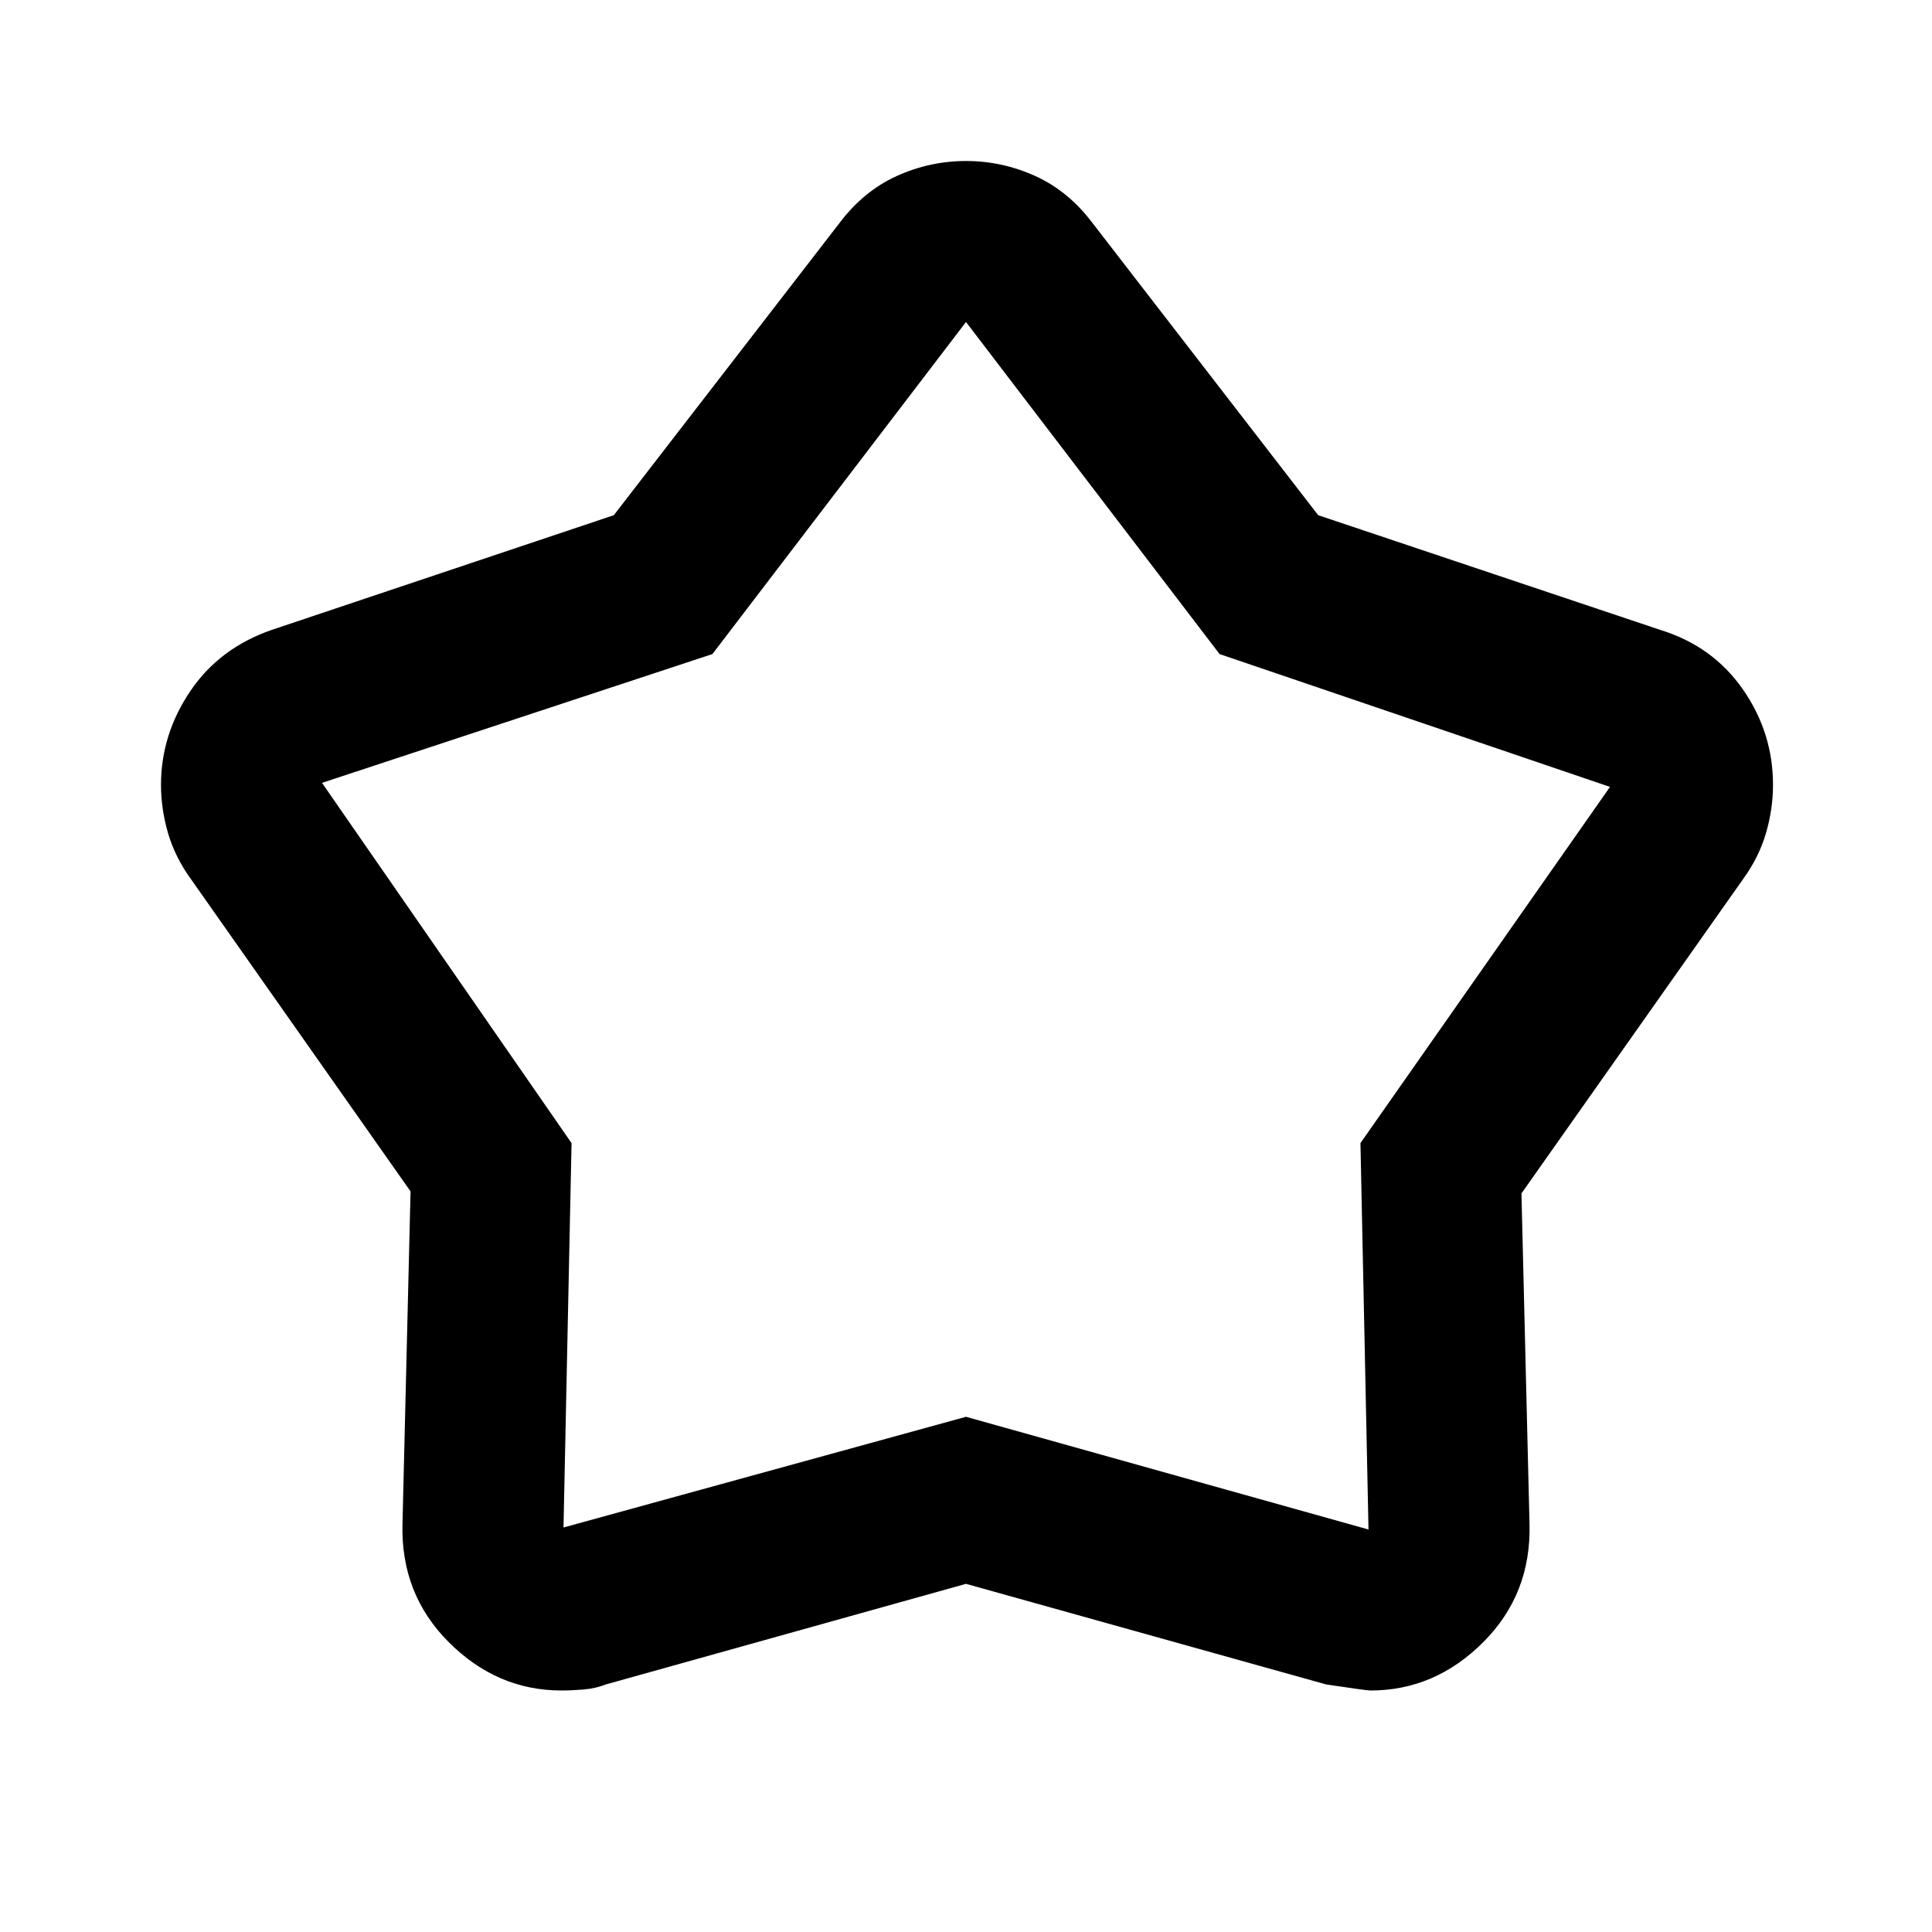
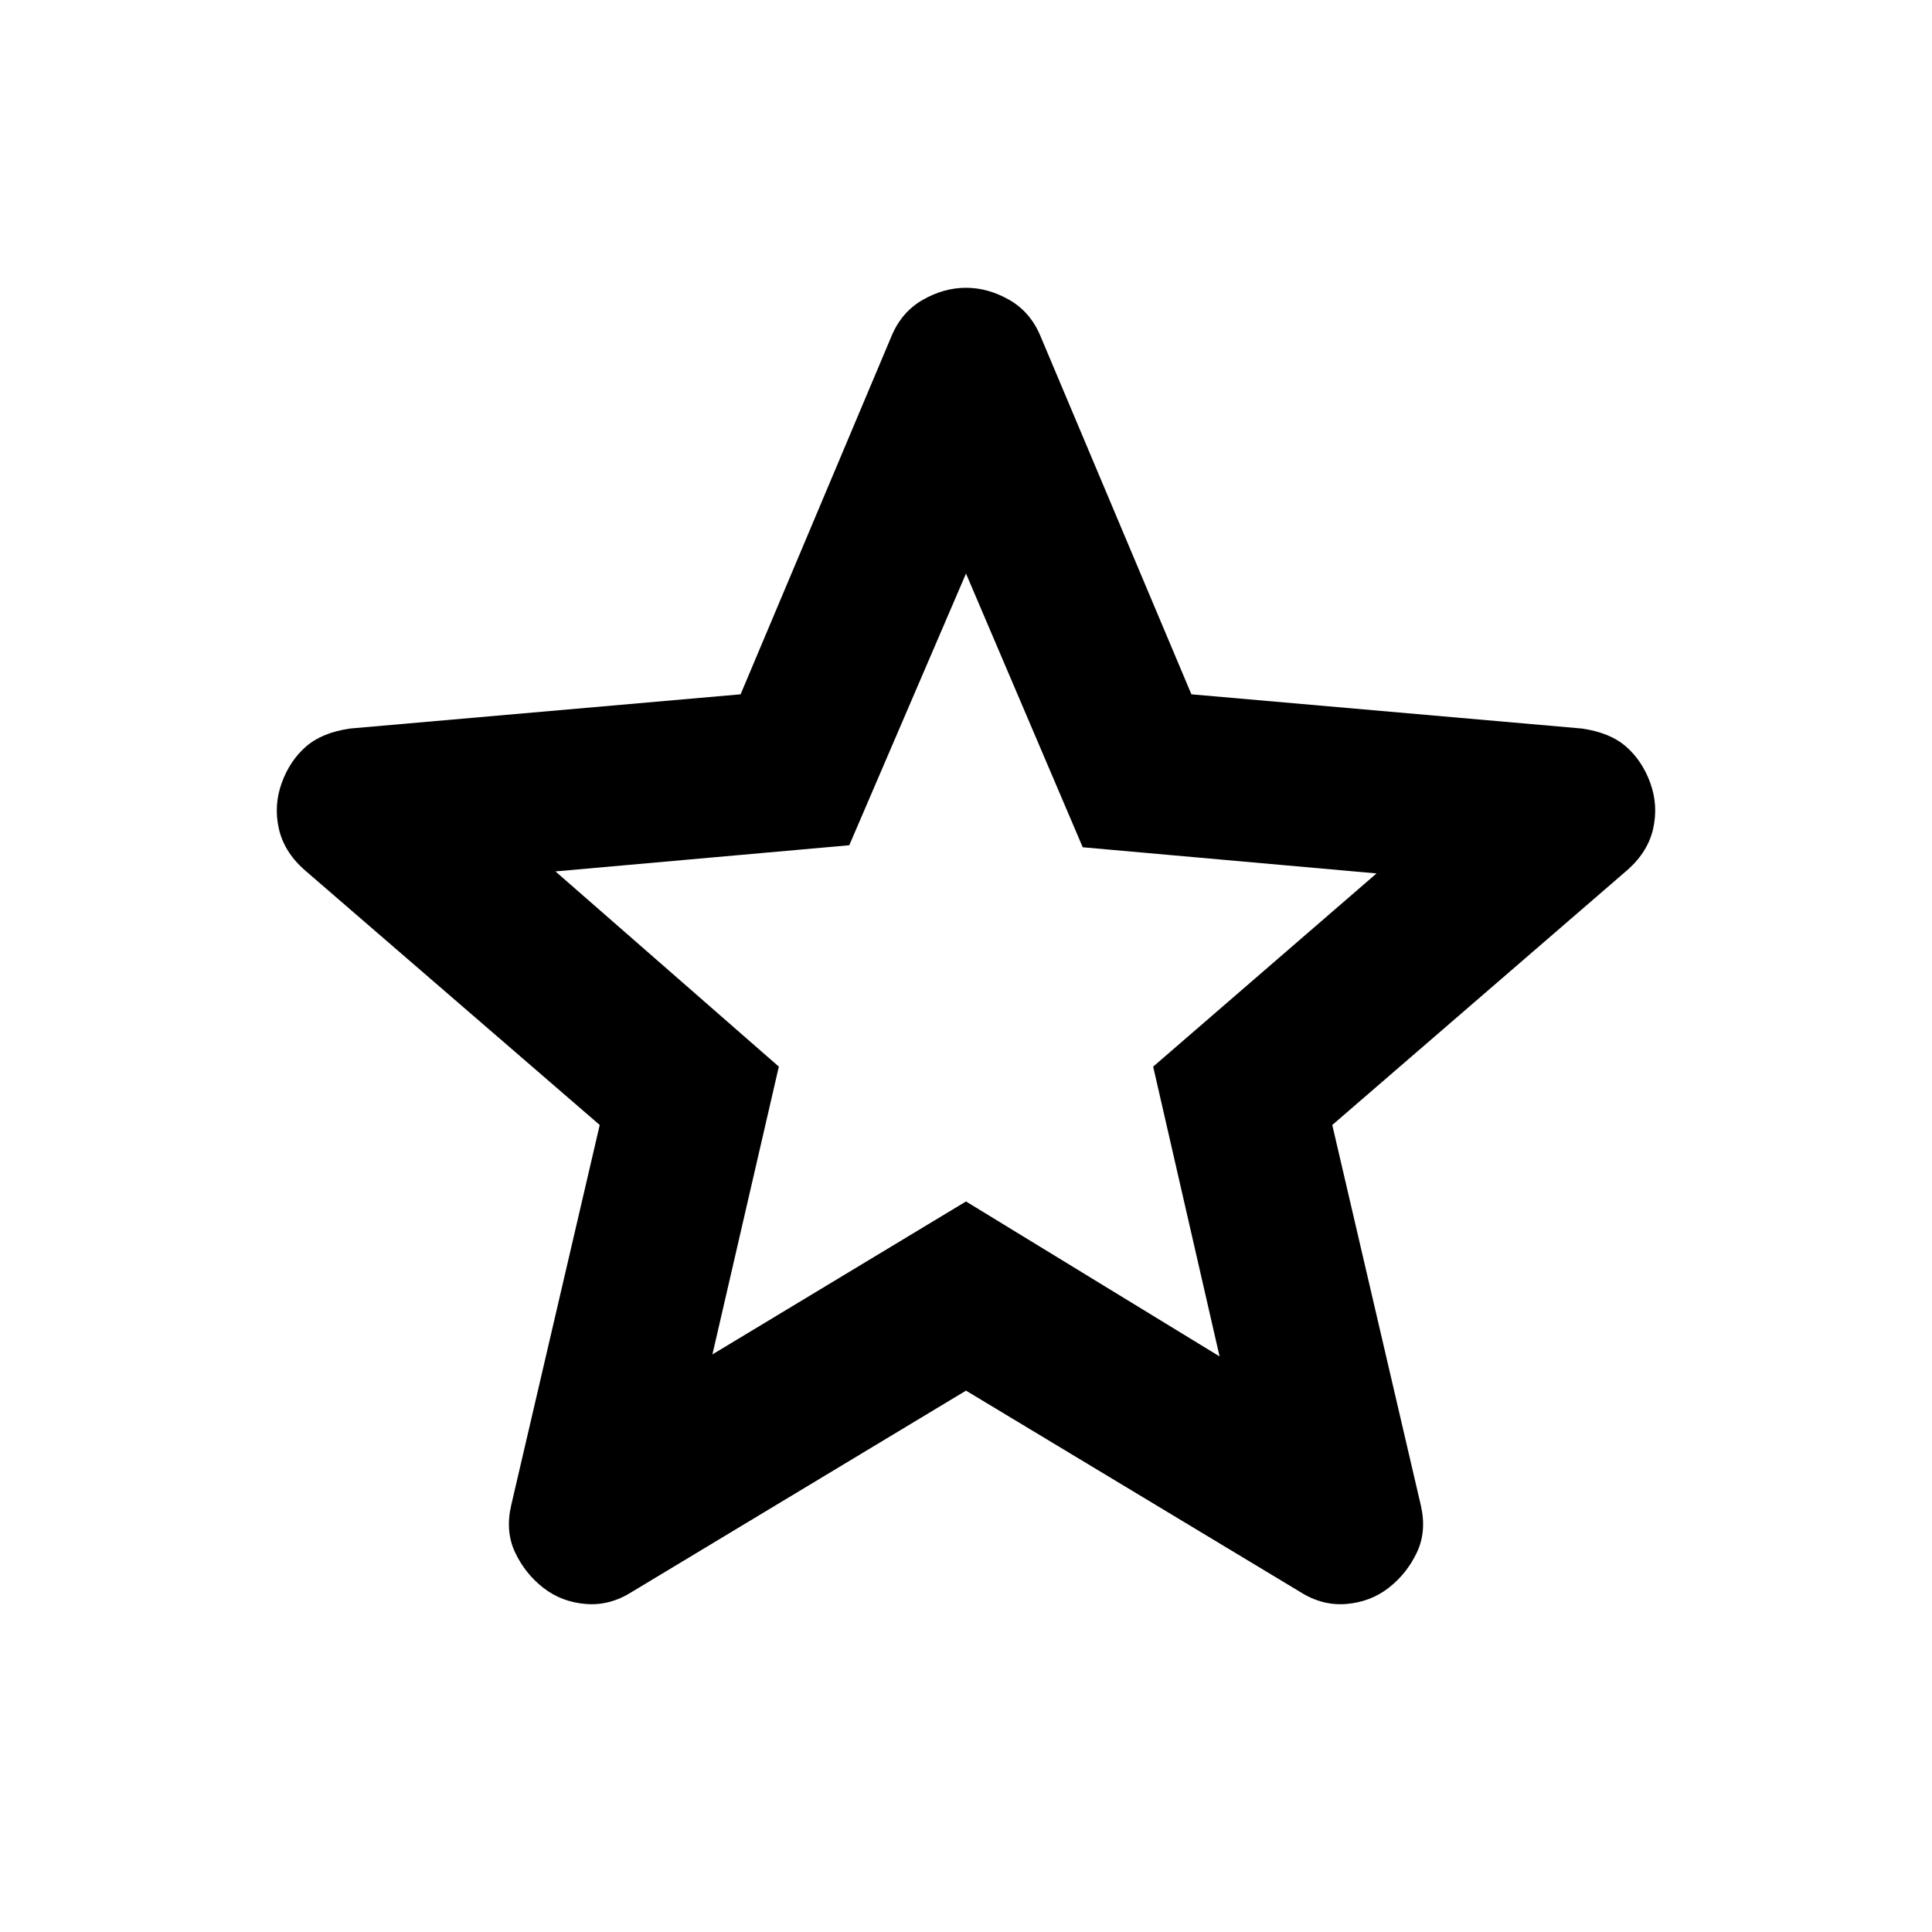
<svg xmlns="http://www.w3.org/2000/svg" height="24" viewBox="0 -960 960 960" width="24">
-   <path d="m305-704 112-145q12-16 28.5-23.5T480-880q18 0 34.5 7.5T543-849l112 145 170 57q26 8 41 29.5t15 47.5q0 12-3.5 24T866-523L756-367l4 164q1 35-23 59t-56 24q-2 0-22-3l-179-50-179 50q-5 2-11 2.5t-11 .5q-32 0-56-24t-23-59l4-165L95-523q-8-11-11.5-23T80-570q0-25 14.5-46.5T135-647l170-57Zm49 69-194 64 124 179-4 191 200-55 200 56-4-192 124-177-194-66-126-165-126 165Zm126 135Z" />
+   <path d="m354-287 126-76 126 77-33-144 111-96-146-13-58-136-58 135-146 13 111 97-33 143Zm126 18L314-169q-11 7-23 6t-21-8q-9-7-14-17.5t-2-23.5l44-189-147-127q-10-9-12.5-20.5T140-571q4-11 12-18t22-9l194-17 75-178q5-12 15.5-18t21.5-6q11 0 21.5 6t15.5 18l75 178 194 17q14 2 22 9t12 18q4 11 1.5 22.5T809-528L662-401l44 189q3 13-2 23.5T690-171q-9 7-21 8t-23-6L480-269Zm0-201Z" />
</svg>
